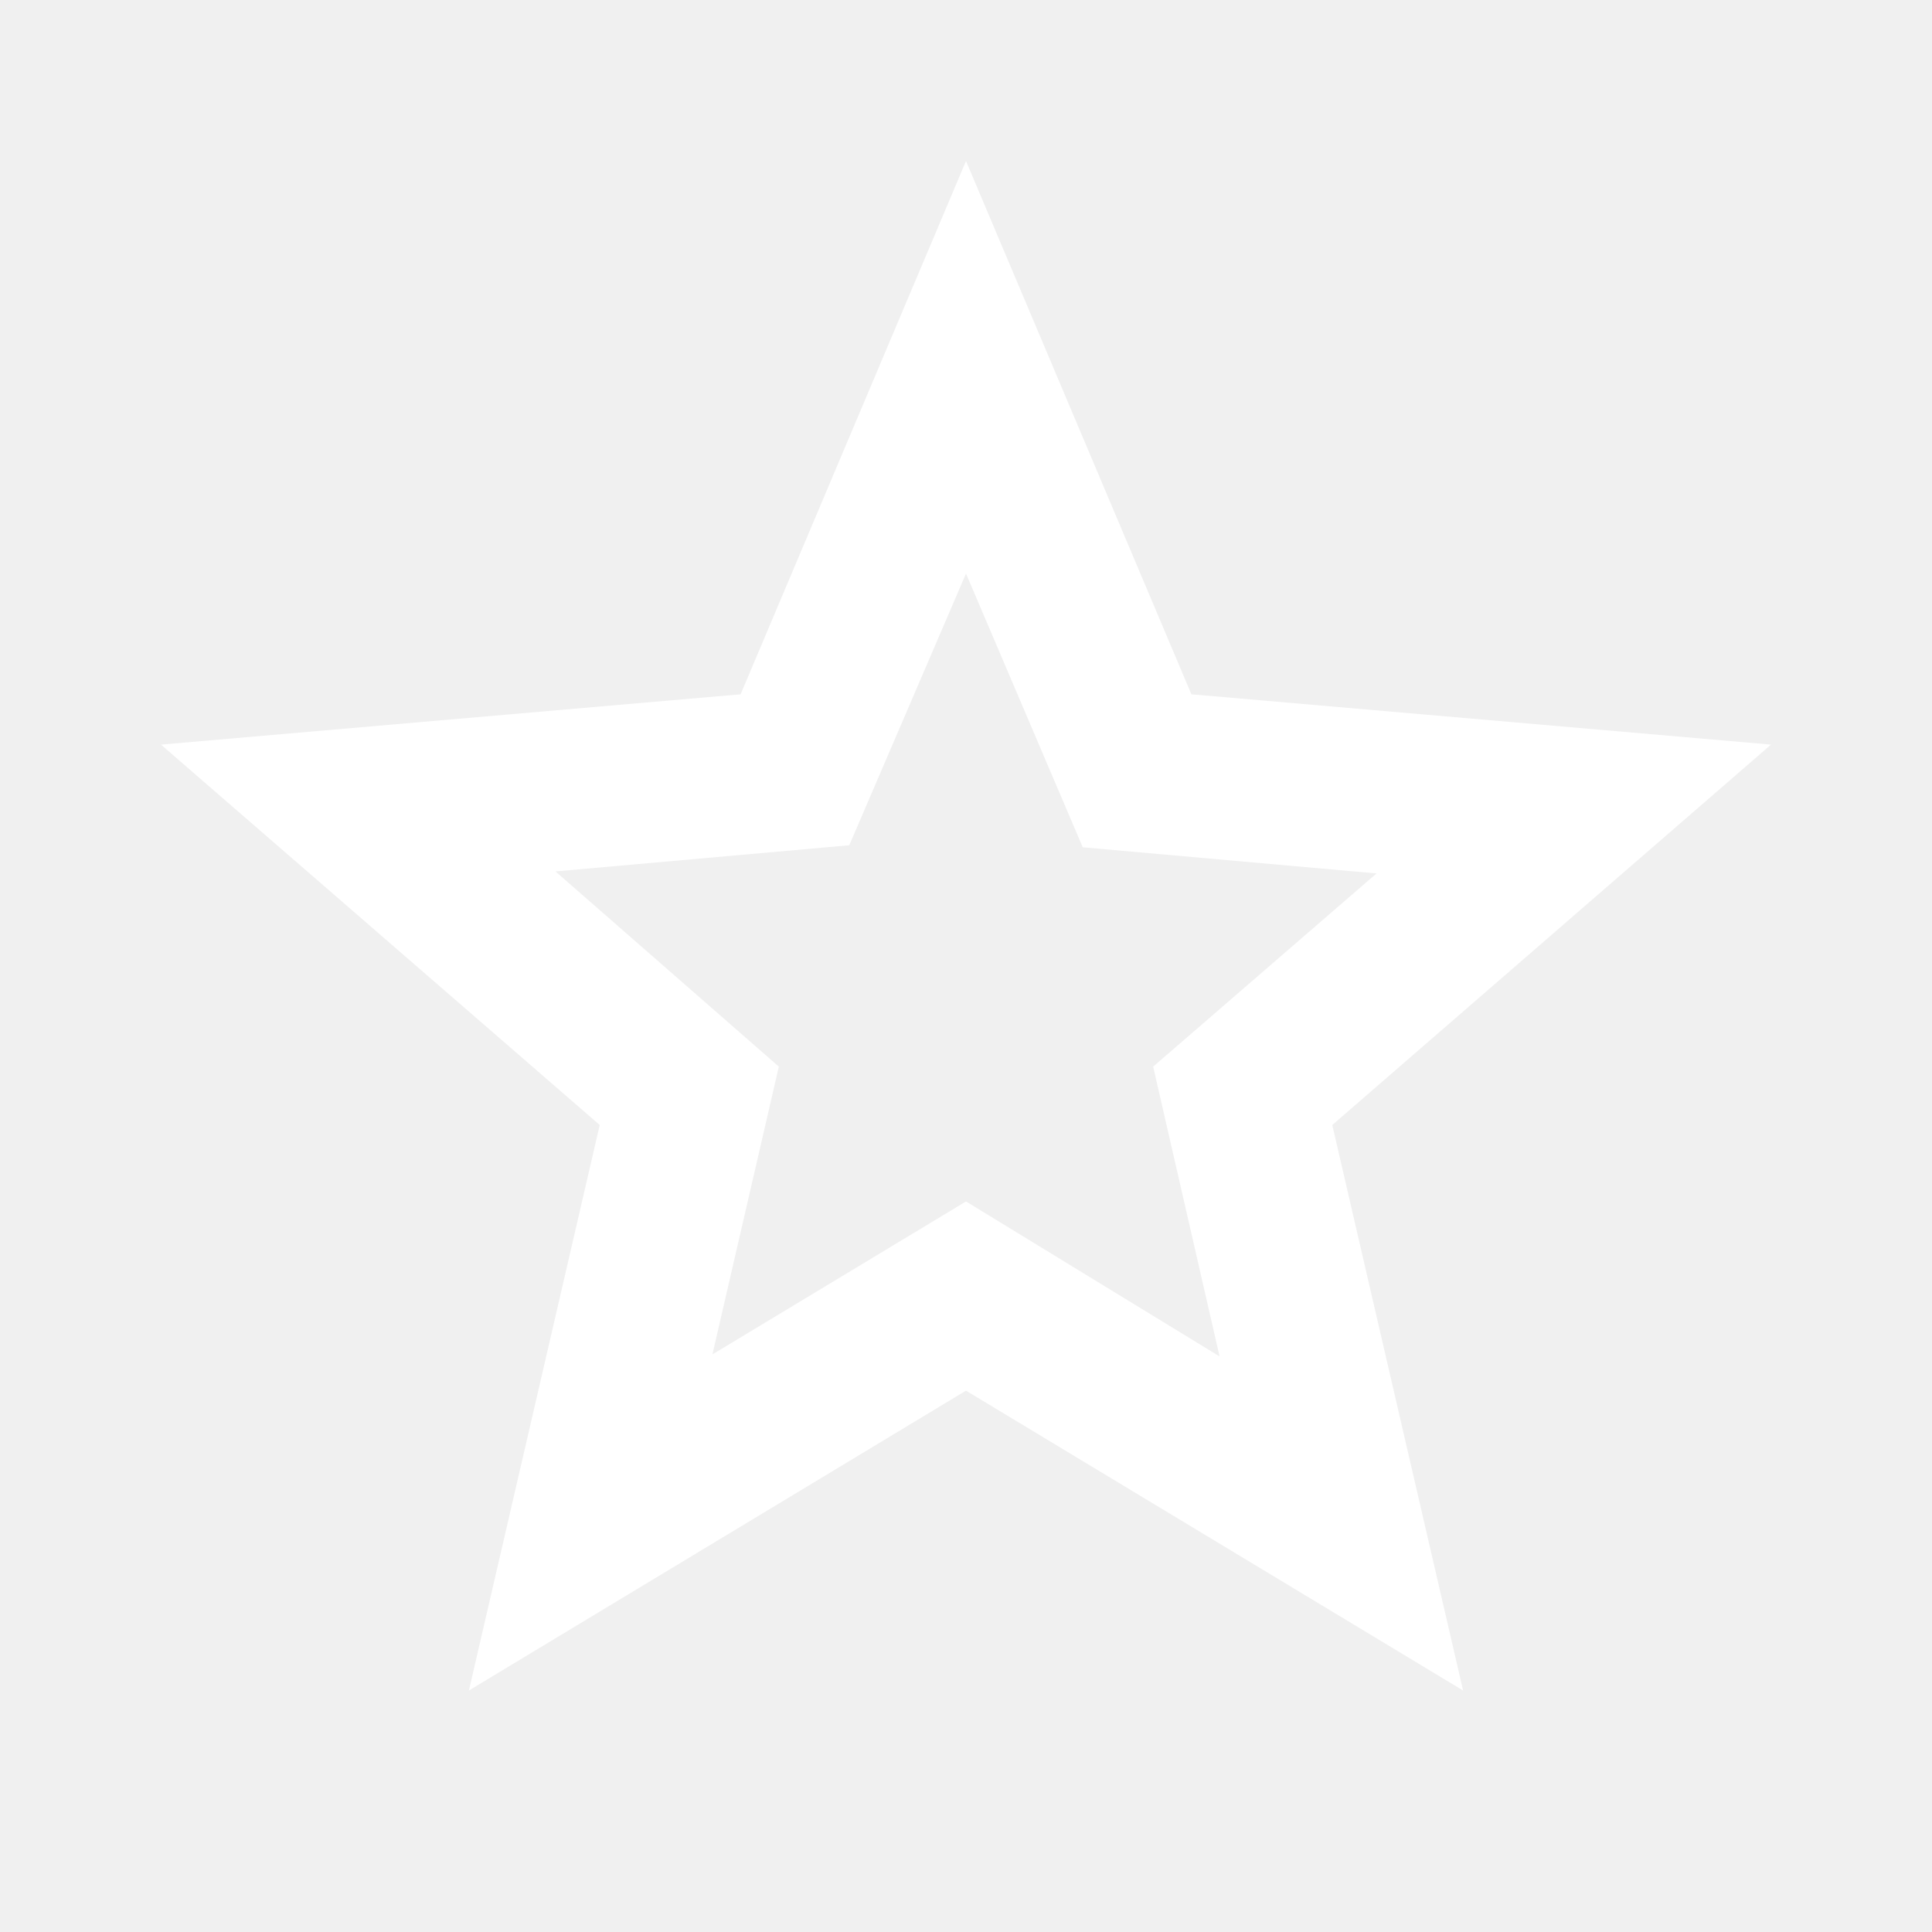
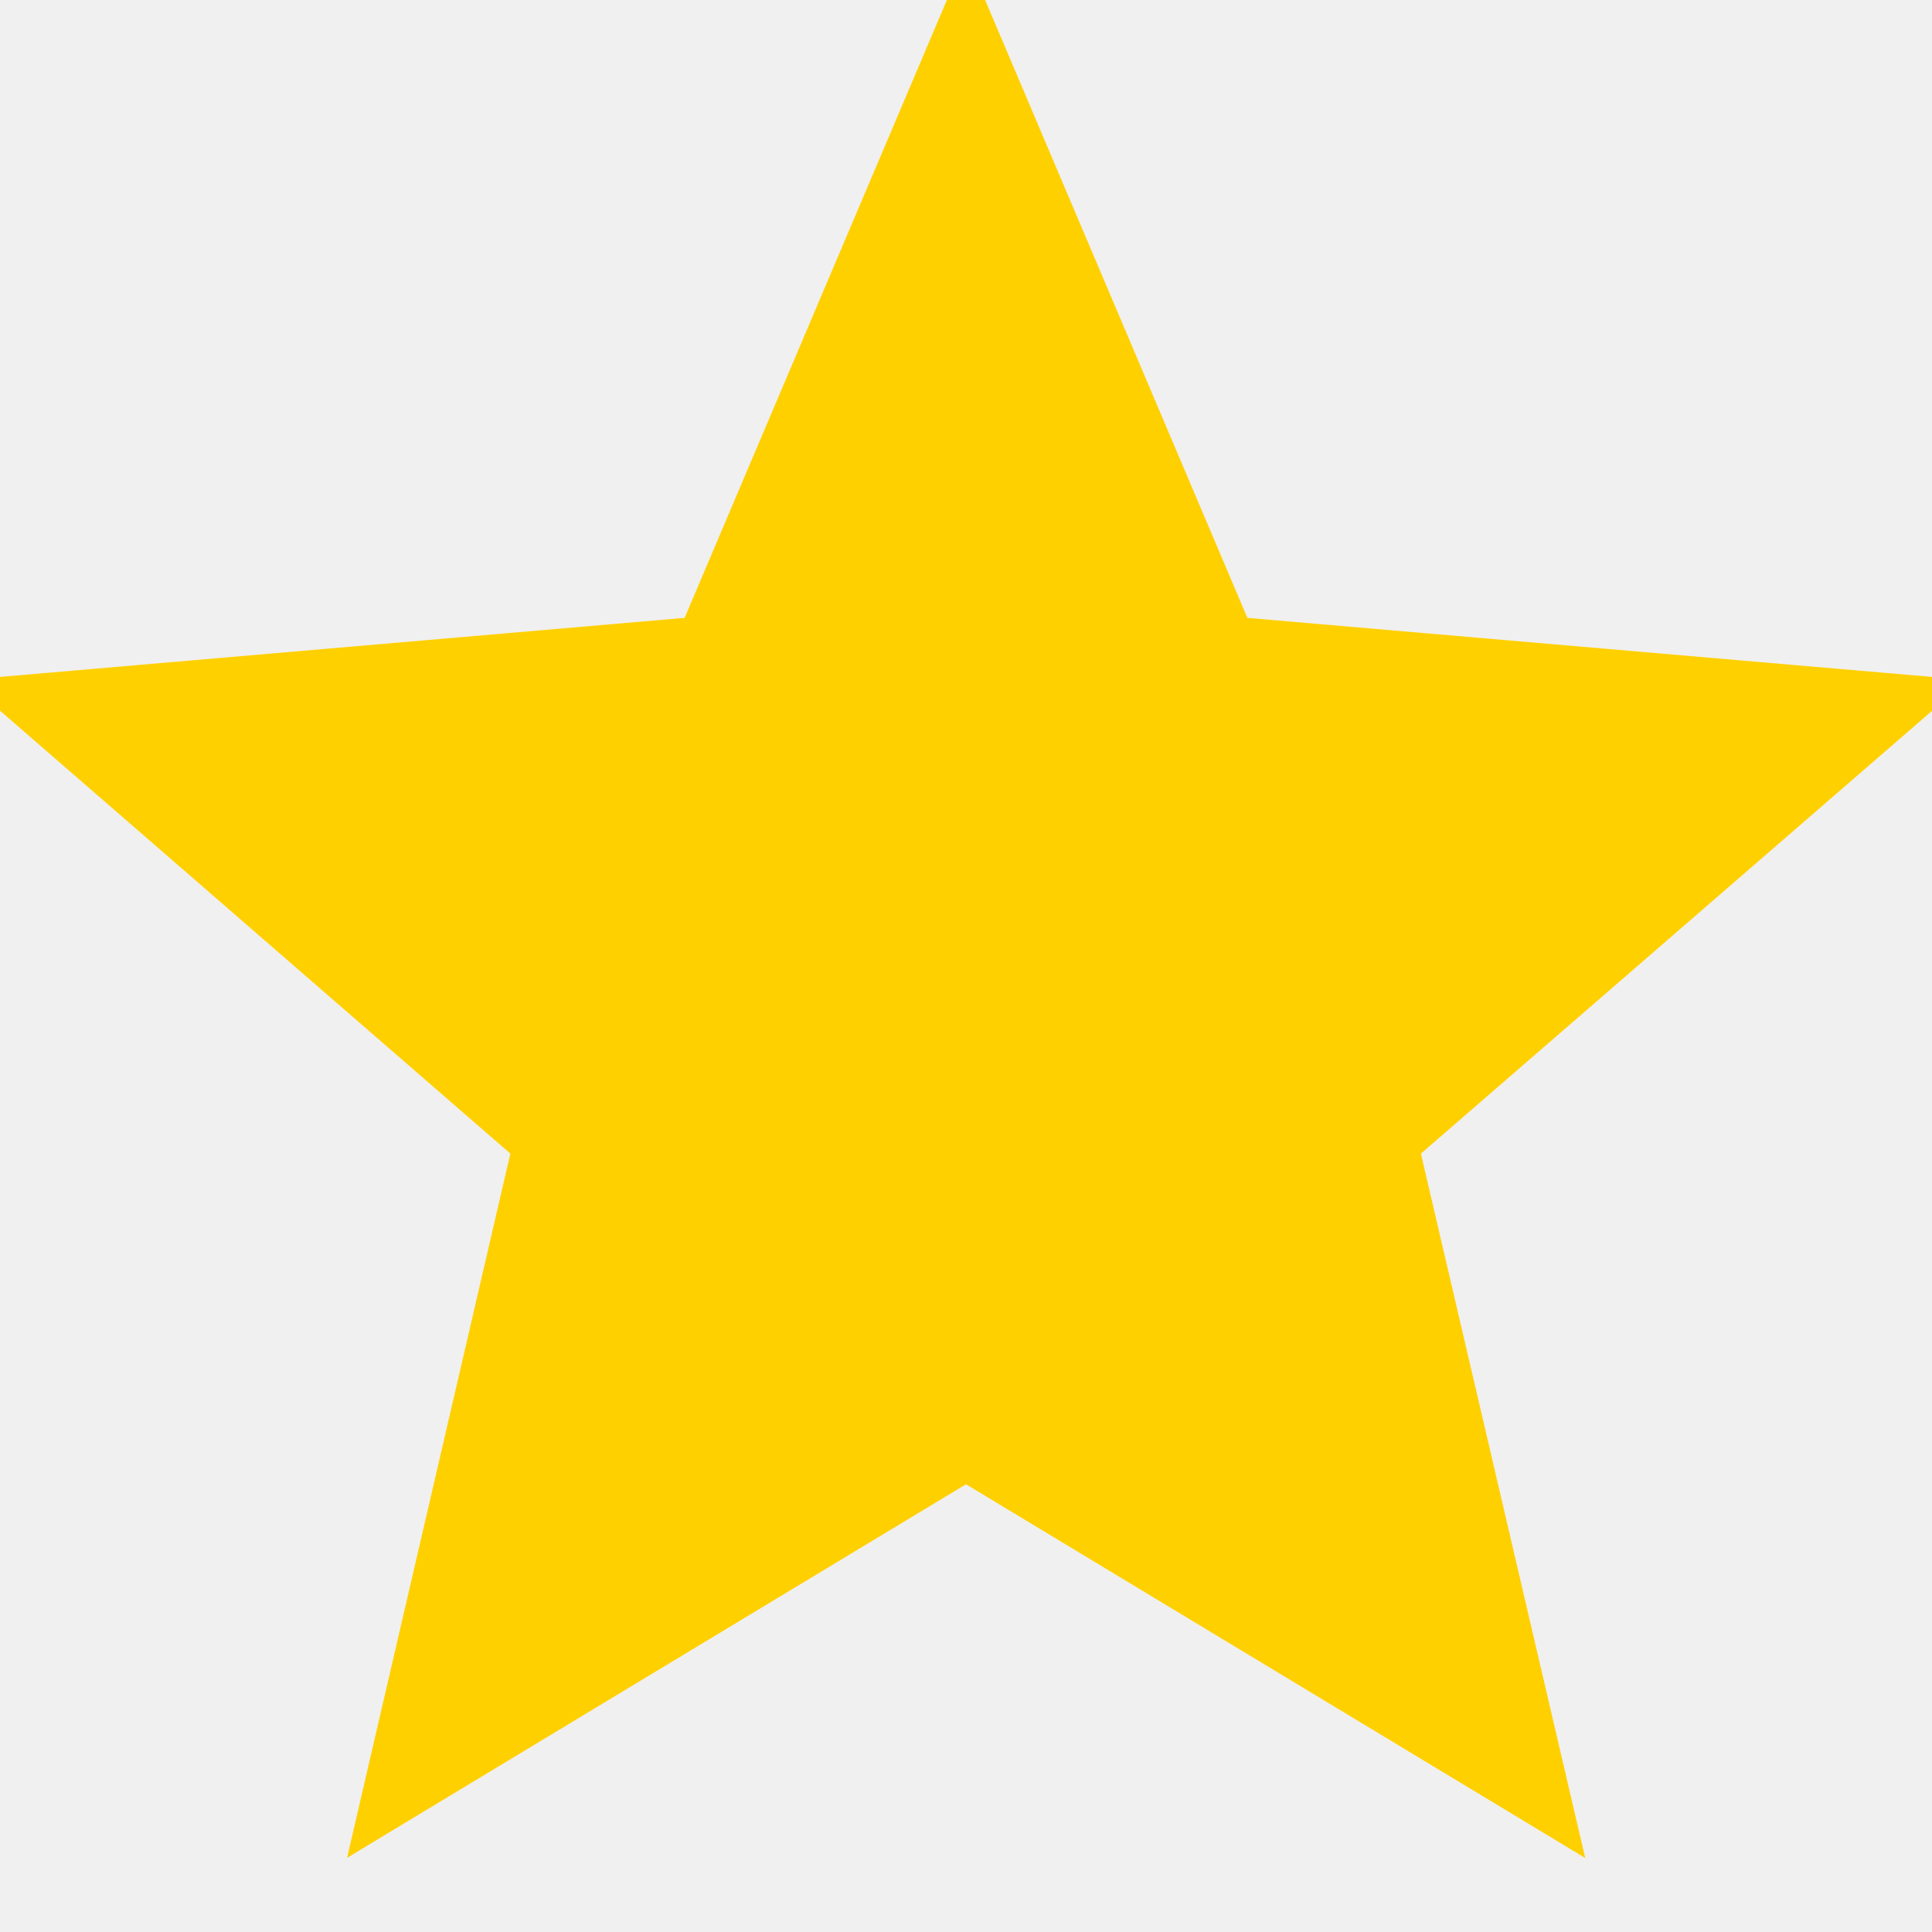
- <svg xmlns="http://www.w3.org/2000/svg" height="24px" viewBox="0 -960 960 960" width="24px" fill="#fff">
-   <path d="m354-287 126-76 126 77-33-144 111-96-146-13-58-136-58 135-146 13 111 97-33 143ZM233-120l65-281L80-590l288-25 112-265 112 265 288 25-218 189 65 281-247-149-247 149Zm247-350Z" />
+ <svg xmlns="http://www.w3.org/2000/svg" viewBox="0 0 24 24" fill="#ffd000" stroke="#ffd000" stroke-width="2">
+   <path d="M12,17.27L18.18,21L16.54,13.97L22,9.24L14.81,8.62L12,2L9.19,8.62L2,9.24L7.45,13.97L5.82,21L12,17.27Z" />
</svg>
